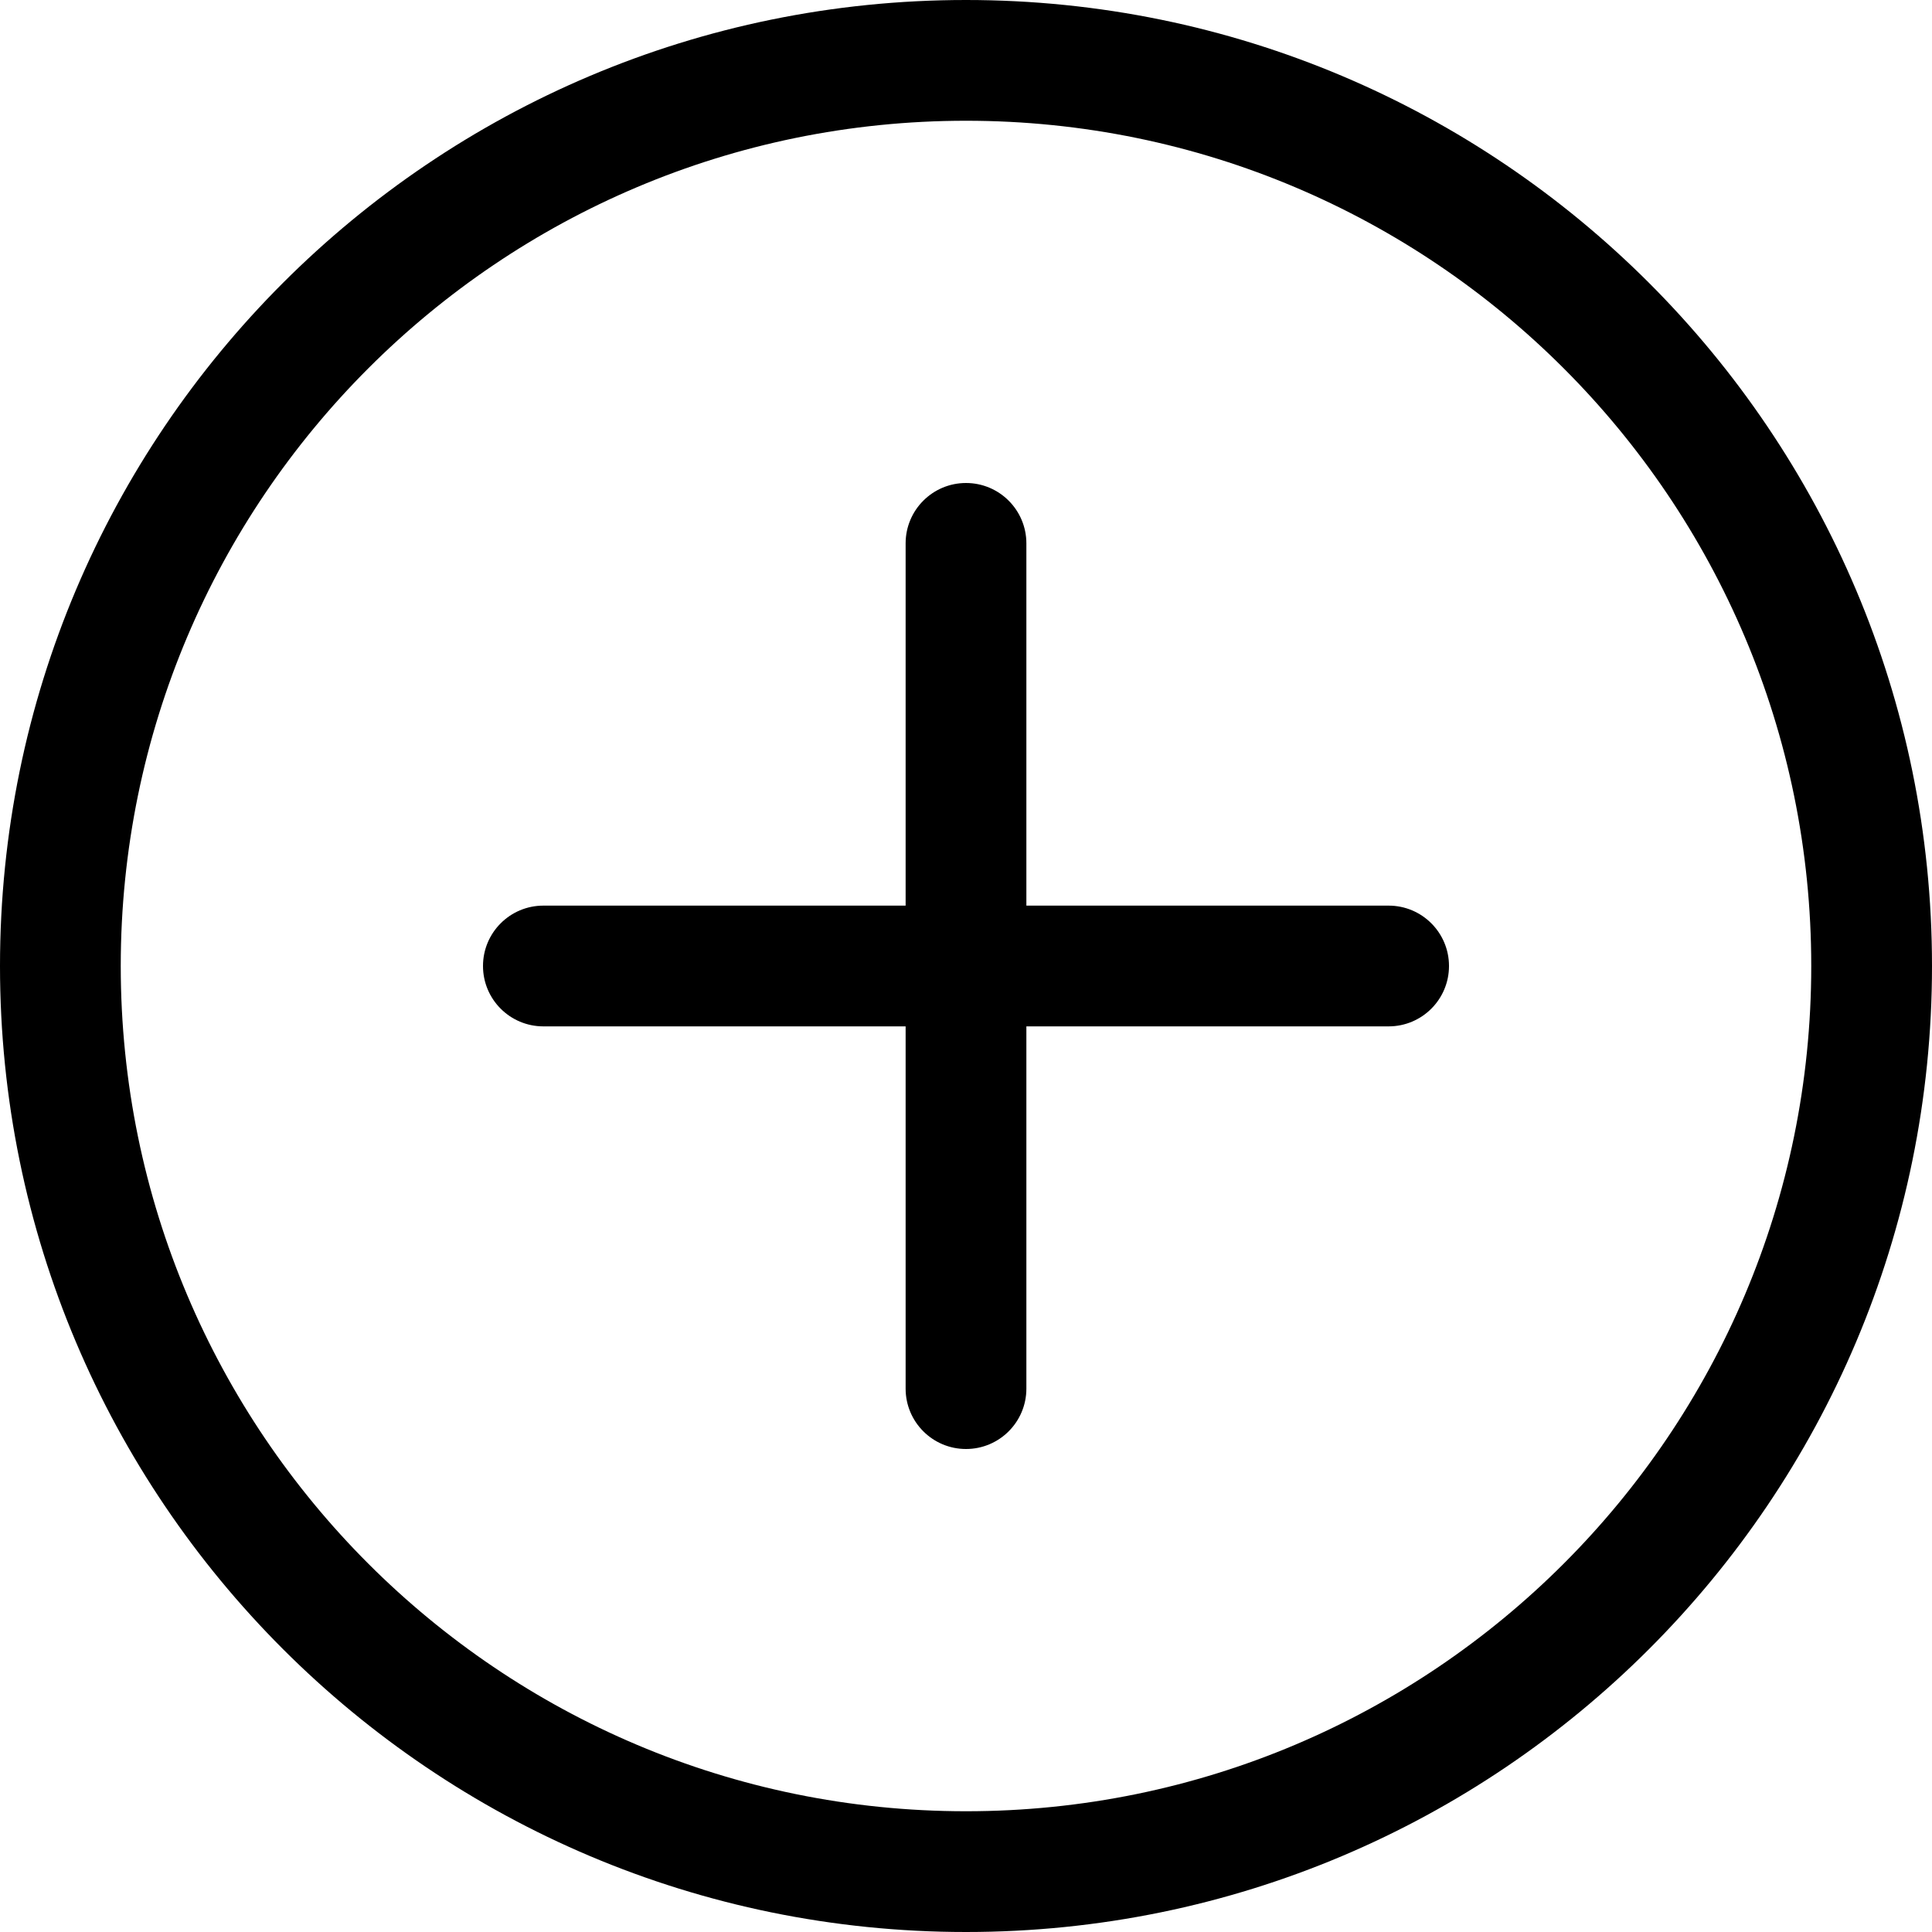
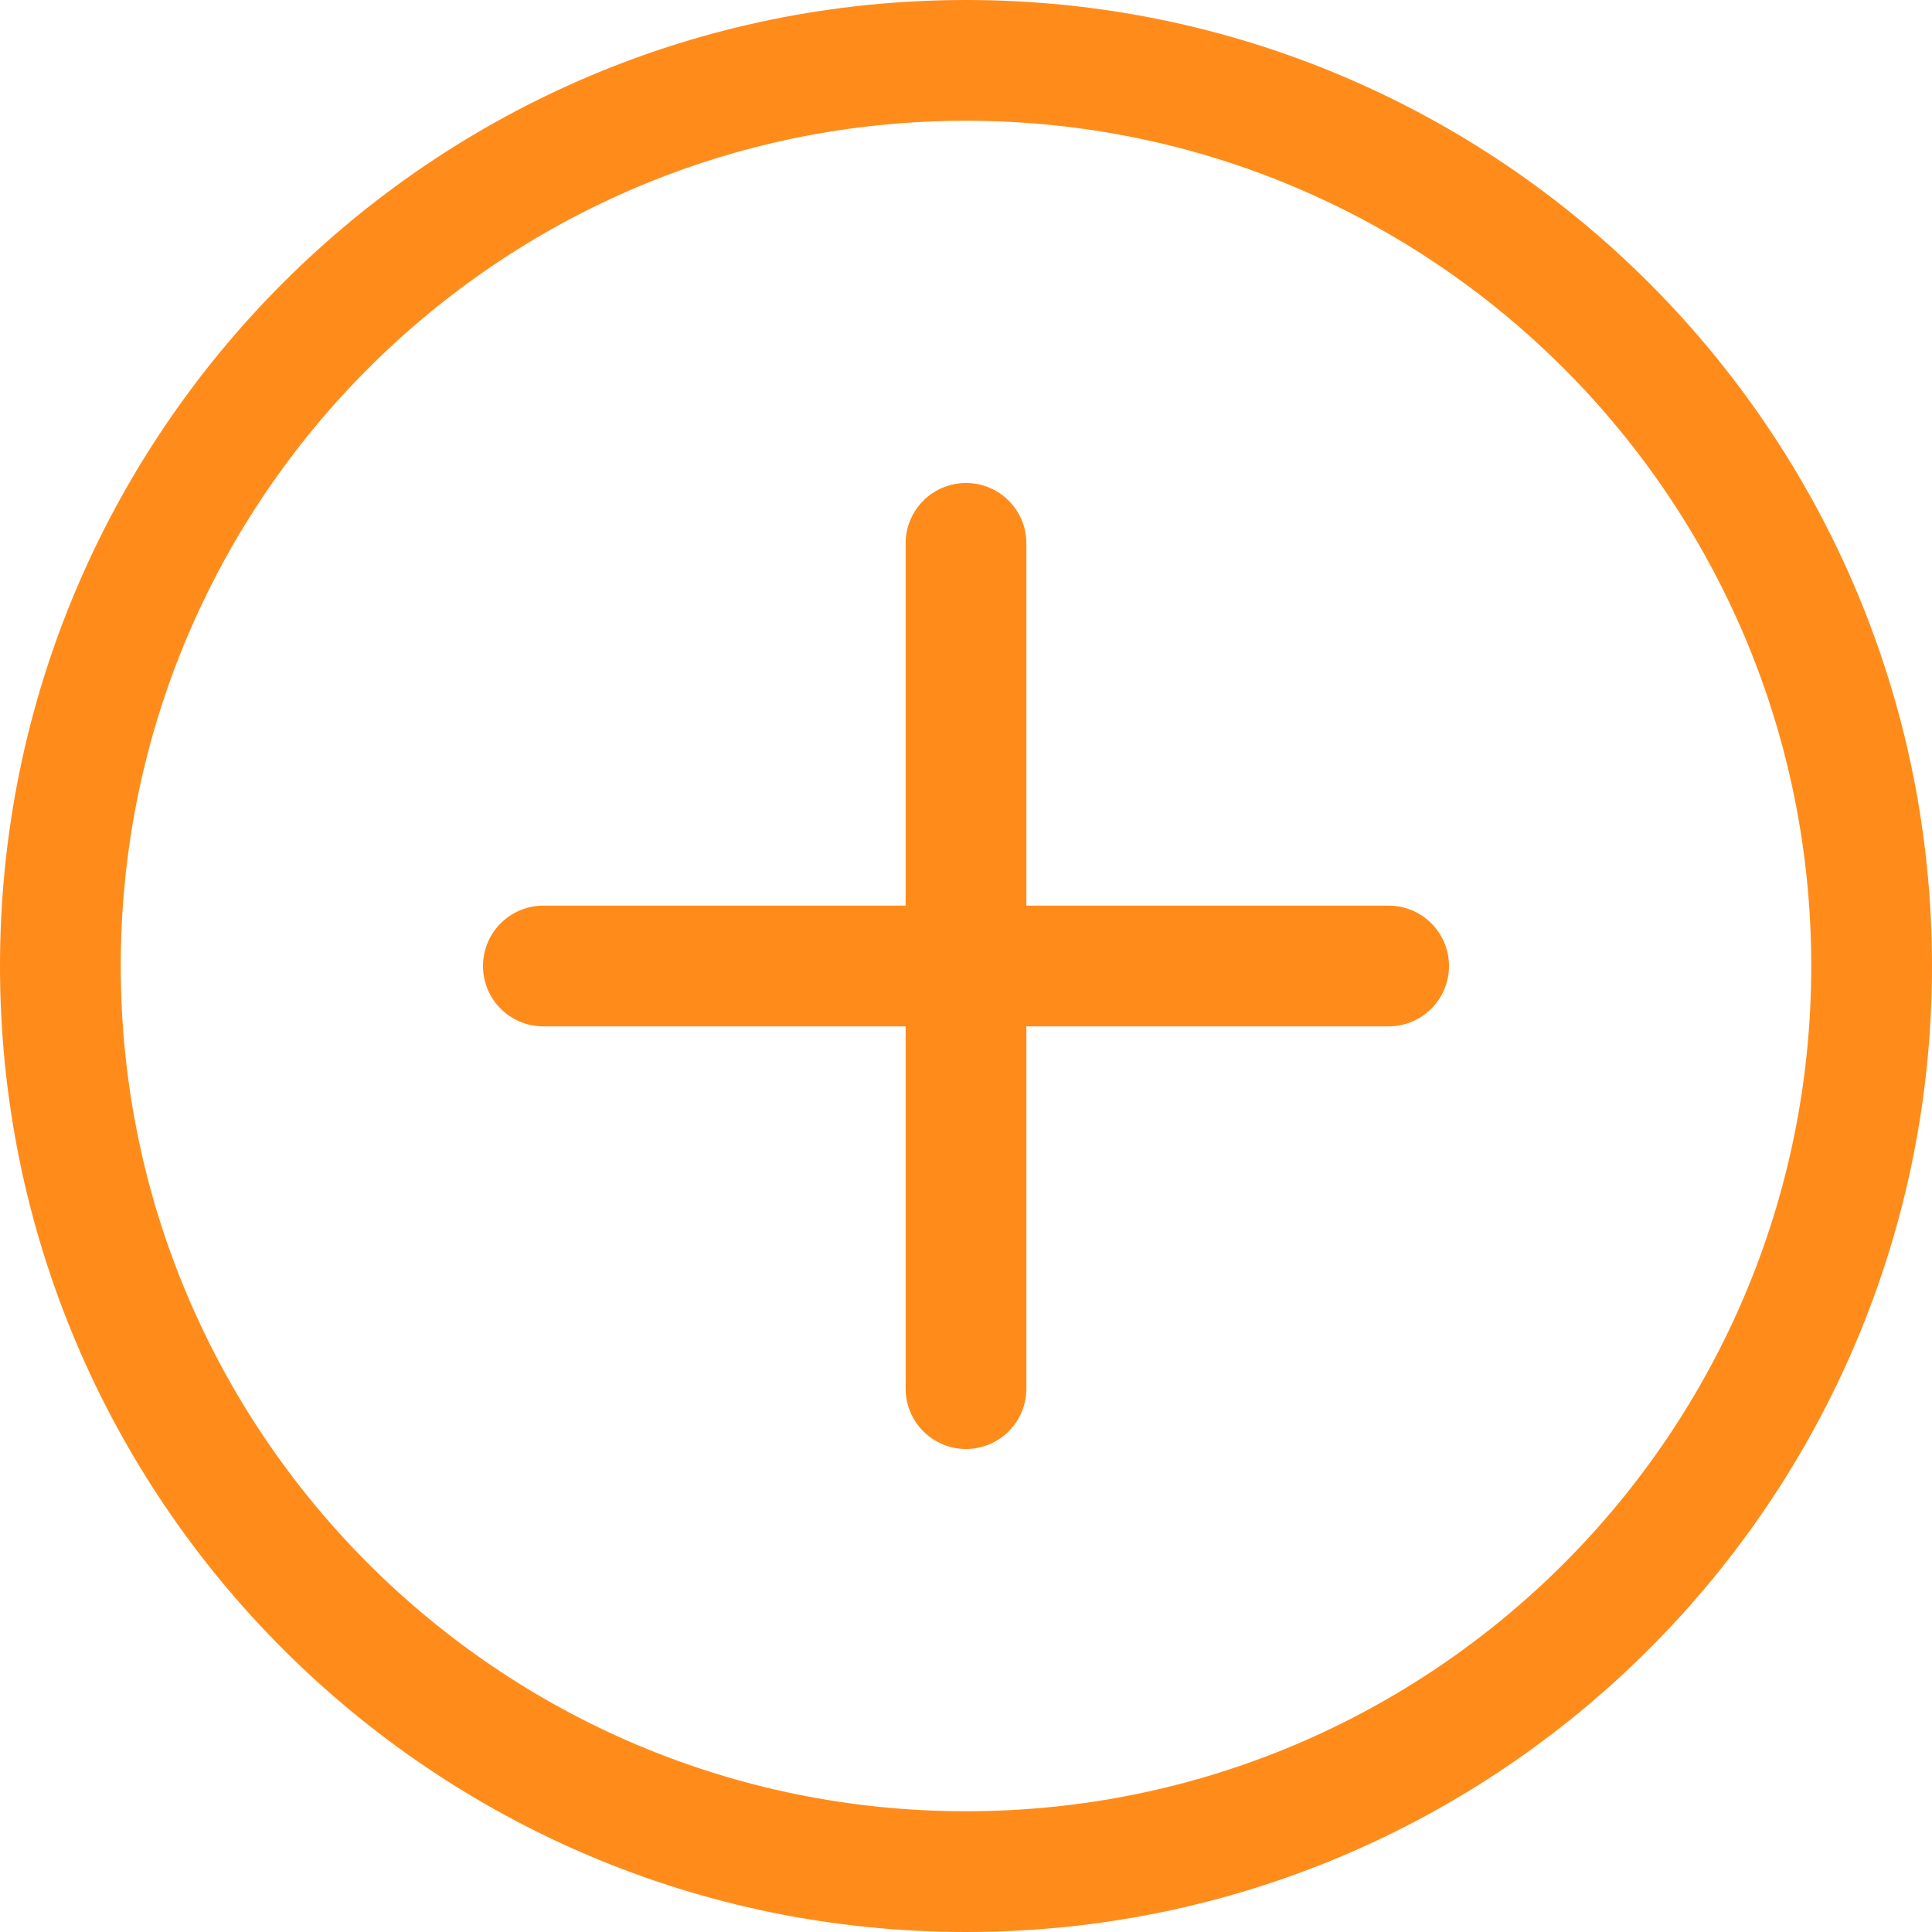
- <svg xmlns="http://www.w3.org/2000/svg" width="16" height="16" fill="currentColor" class="bi bi-plus-circle" viewBox="0 0 16 16">
+ <svg xmlns="http://www.w3.org/2000/svg" width="16" height="16" fill="#ff8c1a" class="bi bi-plus-circle" viewBox="0 0 16 16">
  <path d="M8 15A7 7 0 1 1 8 1a7 7 0 0 1 0 14zm0 1A8 8 0 1 0 8 0a8 8 0 0 0 0 16z" />
  <path d="M8 4a.5.5 0 0 1 .5.5v3h3a.5.5 0 0 1 0 1h-3v3a.5.5 0 0 1-1 0v-3h-3a.5.5 0 0 1 0-1h3v-3A.5.5 0 0 1 8 4z" />
</svg>
